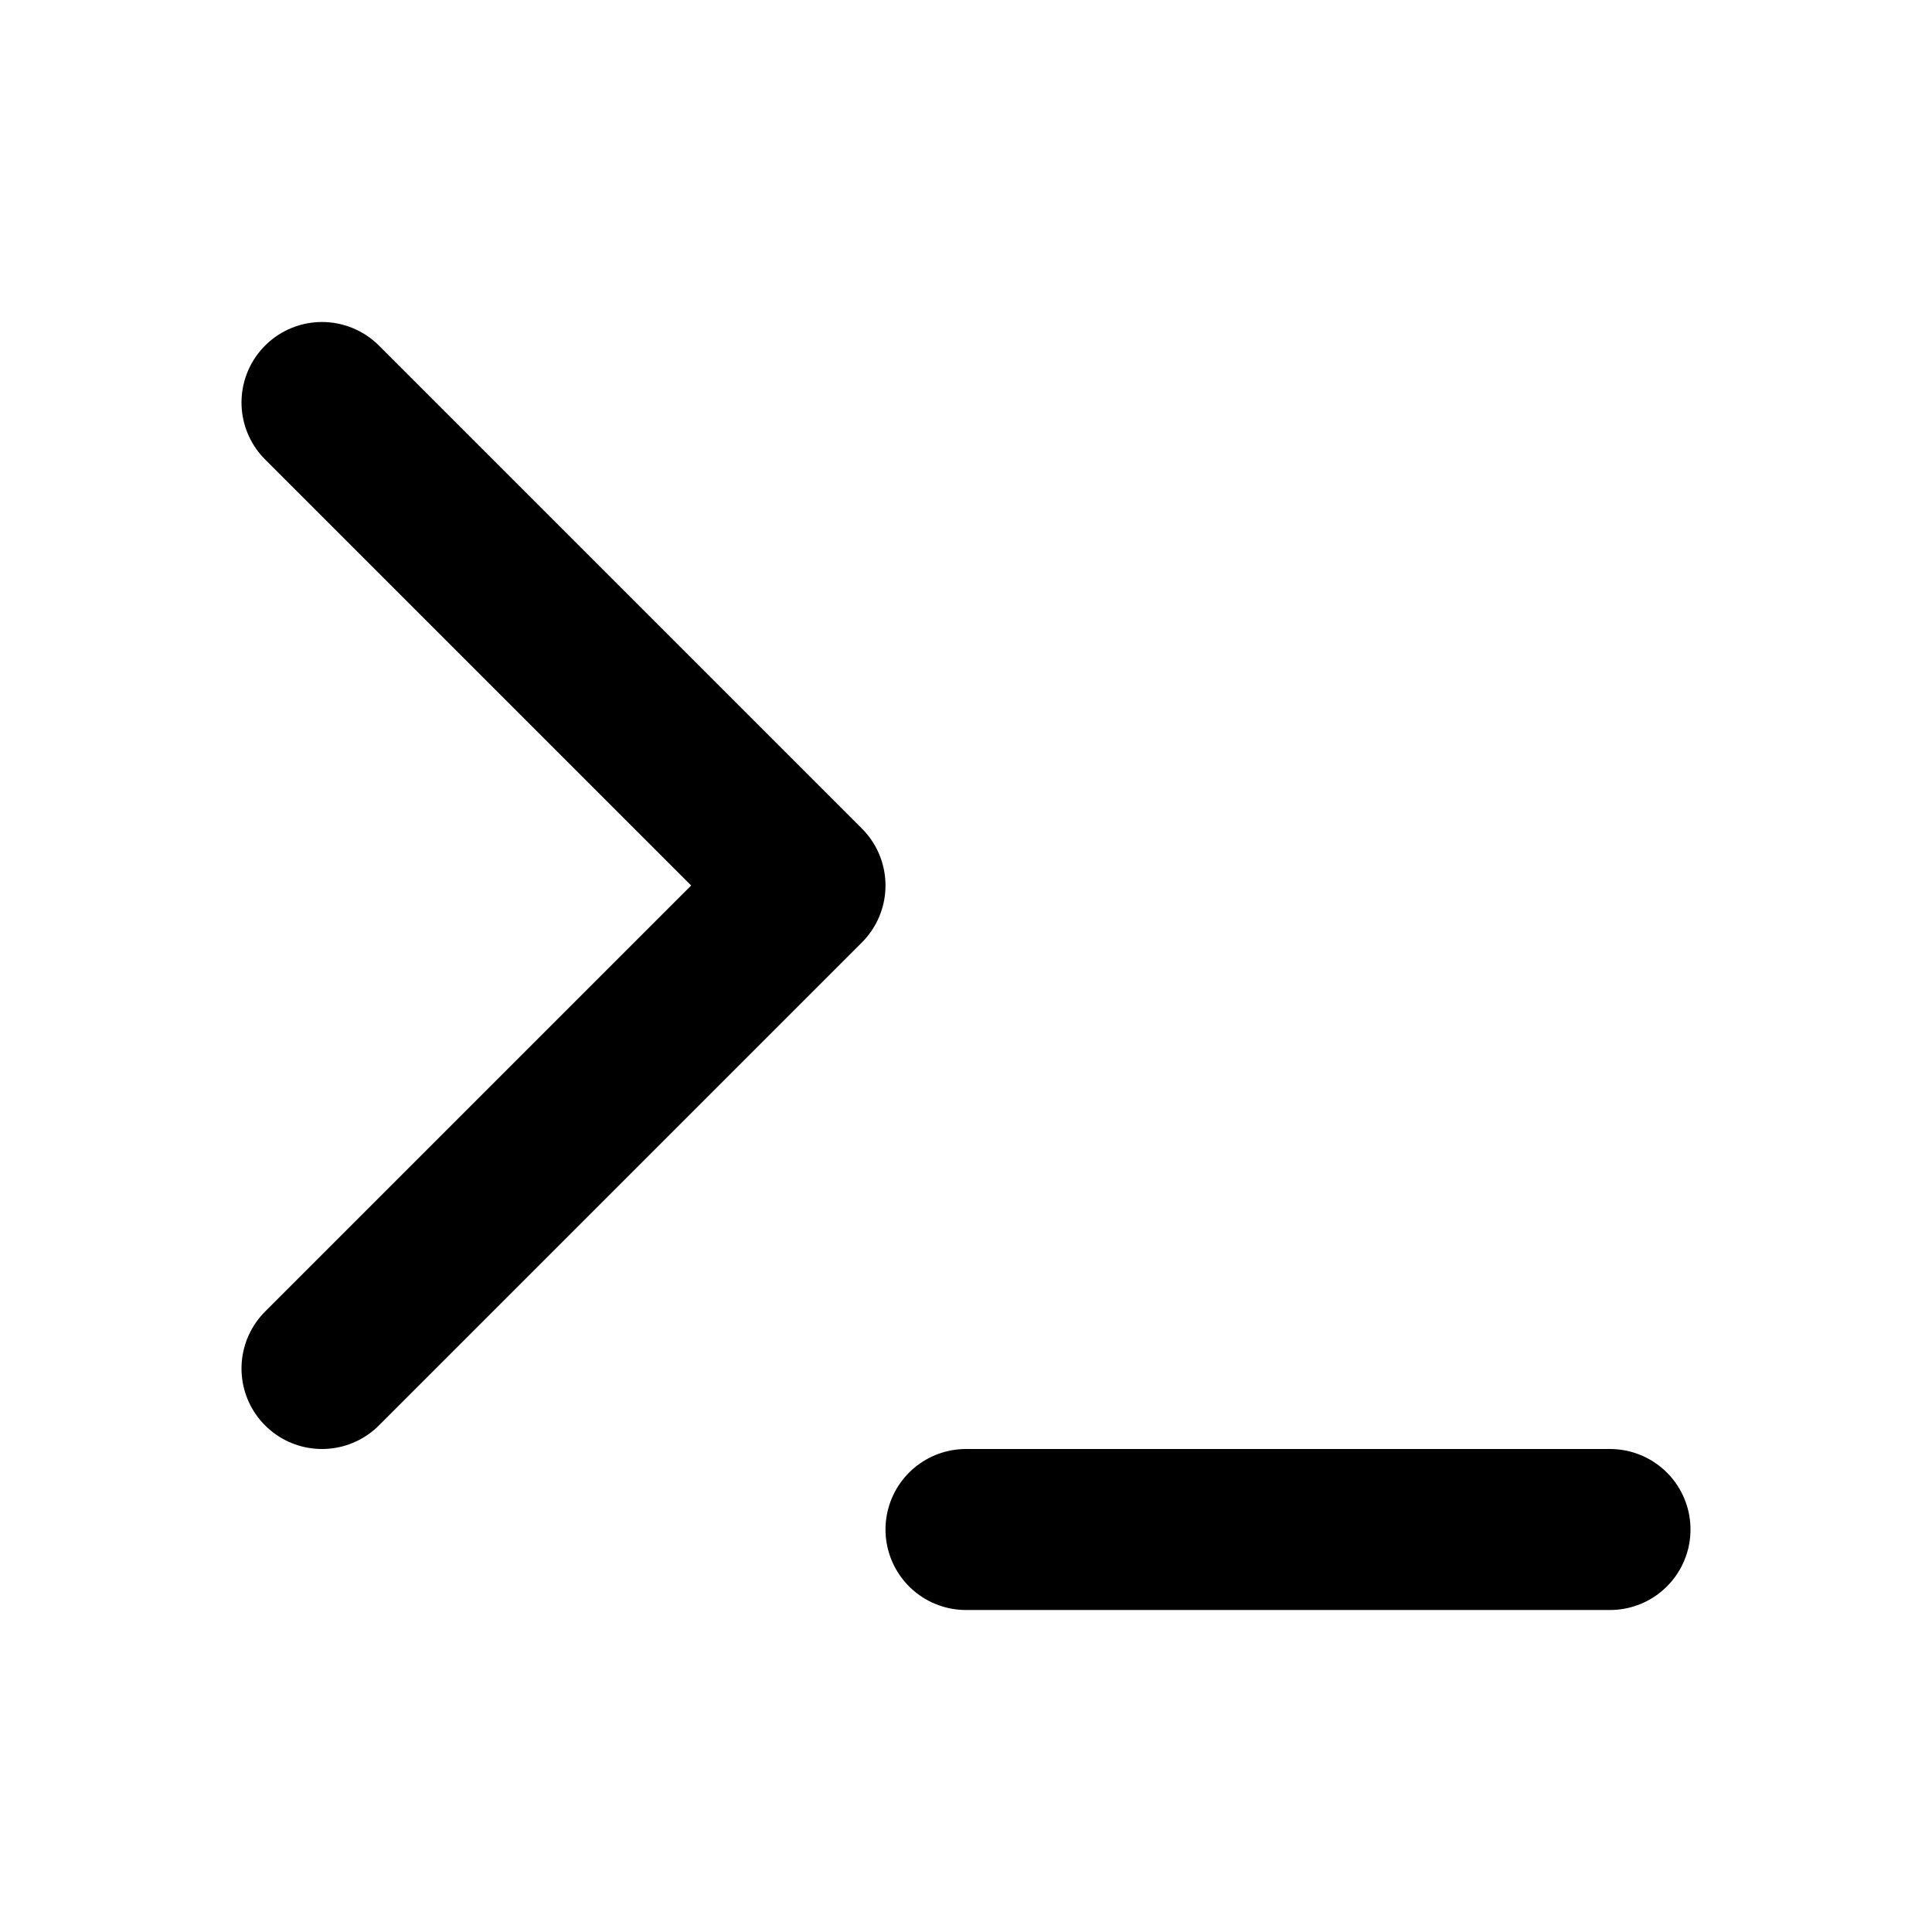
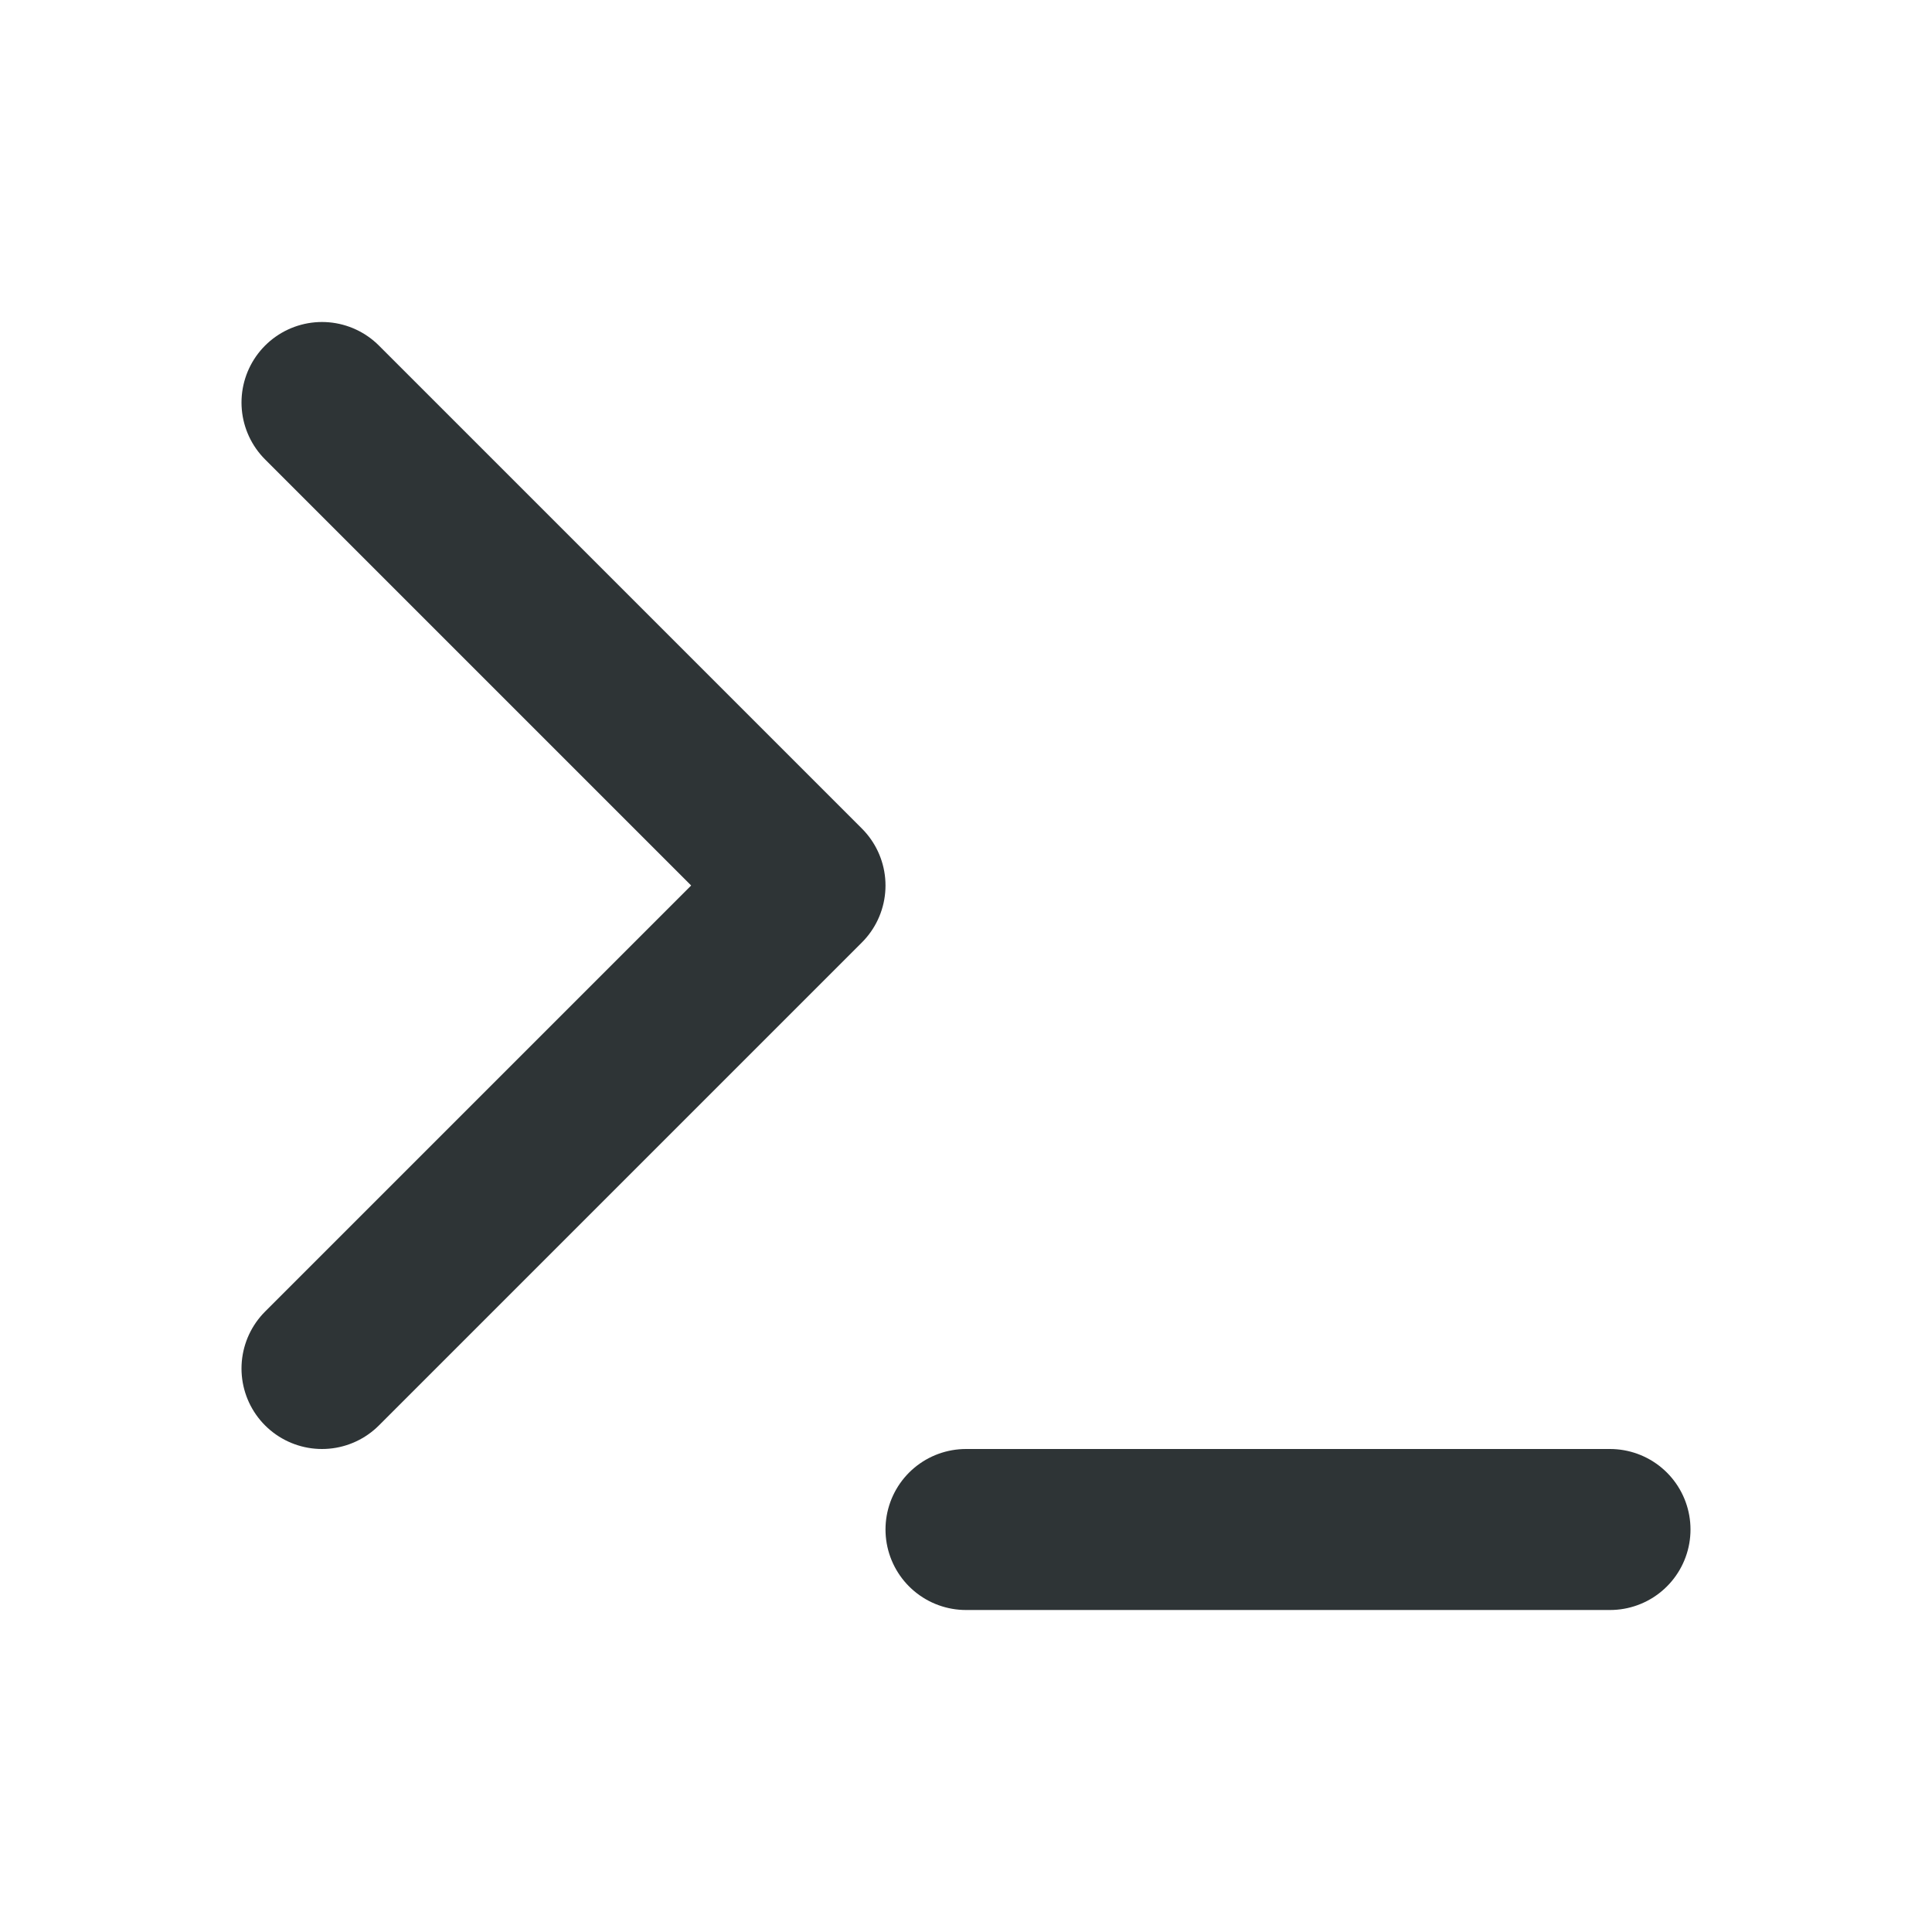
<svg xmlns="http://www.w3.org/2000/svg" width="24" height="24" viewBox="0 0 24 24" fill="none" stroke="currentColor" stroke-width="2" stroke-linecap="round" stroke-linejoin="round">
-   <path d="M12 19h8" />
-   <path d="m4 17 6-6-6-6" />
+   <path class="transparent-fill foreground-stroke" style="fill:none;stroke:#2e3436" d="M12 19h8" />
+   <path class="transparent-fill foreground-stroke" style="fill:none;stroke:#2e3436" d="m4 17 6-6-6-6" />
</svg>
